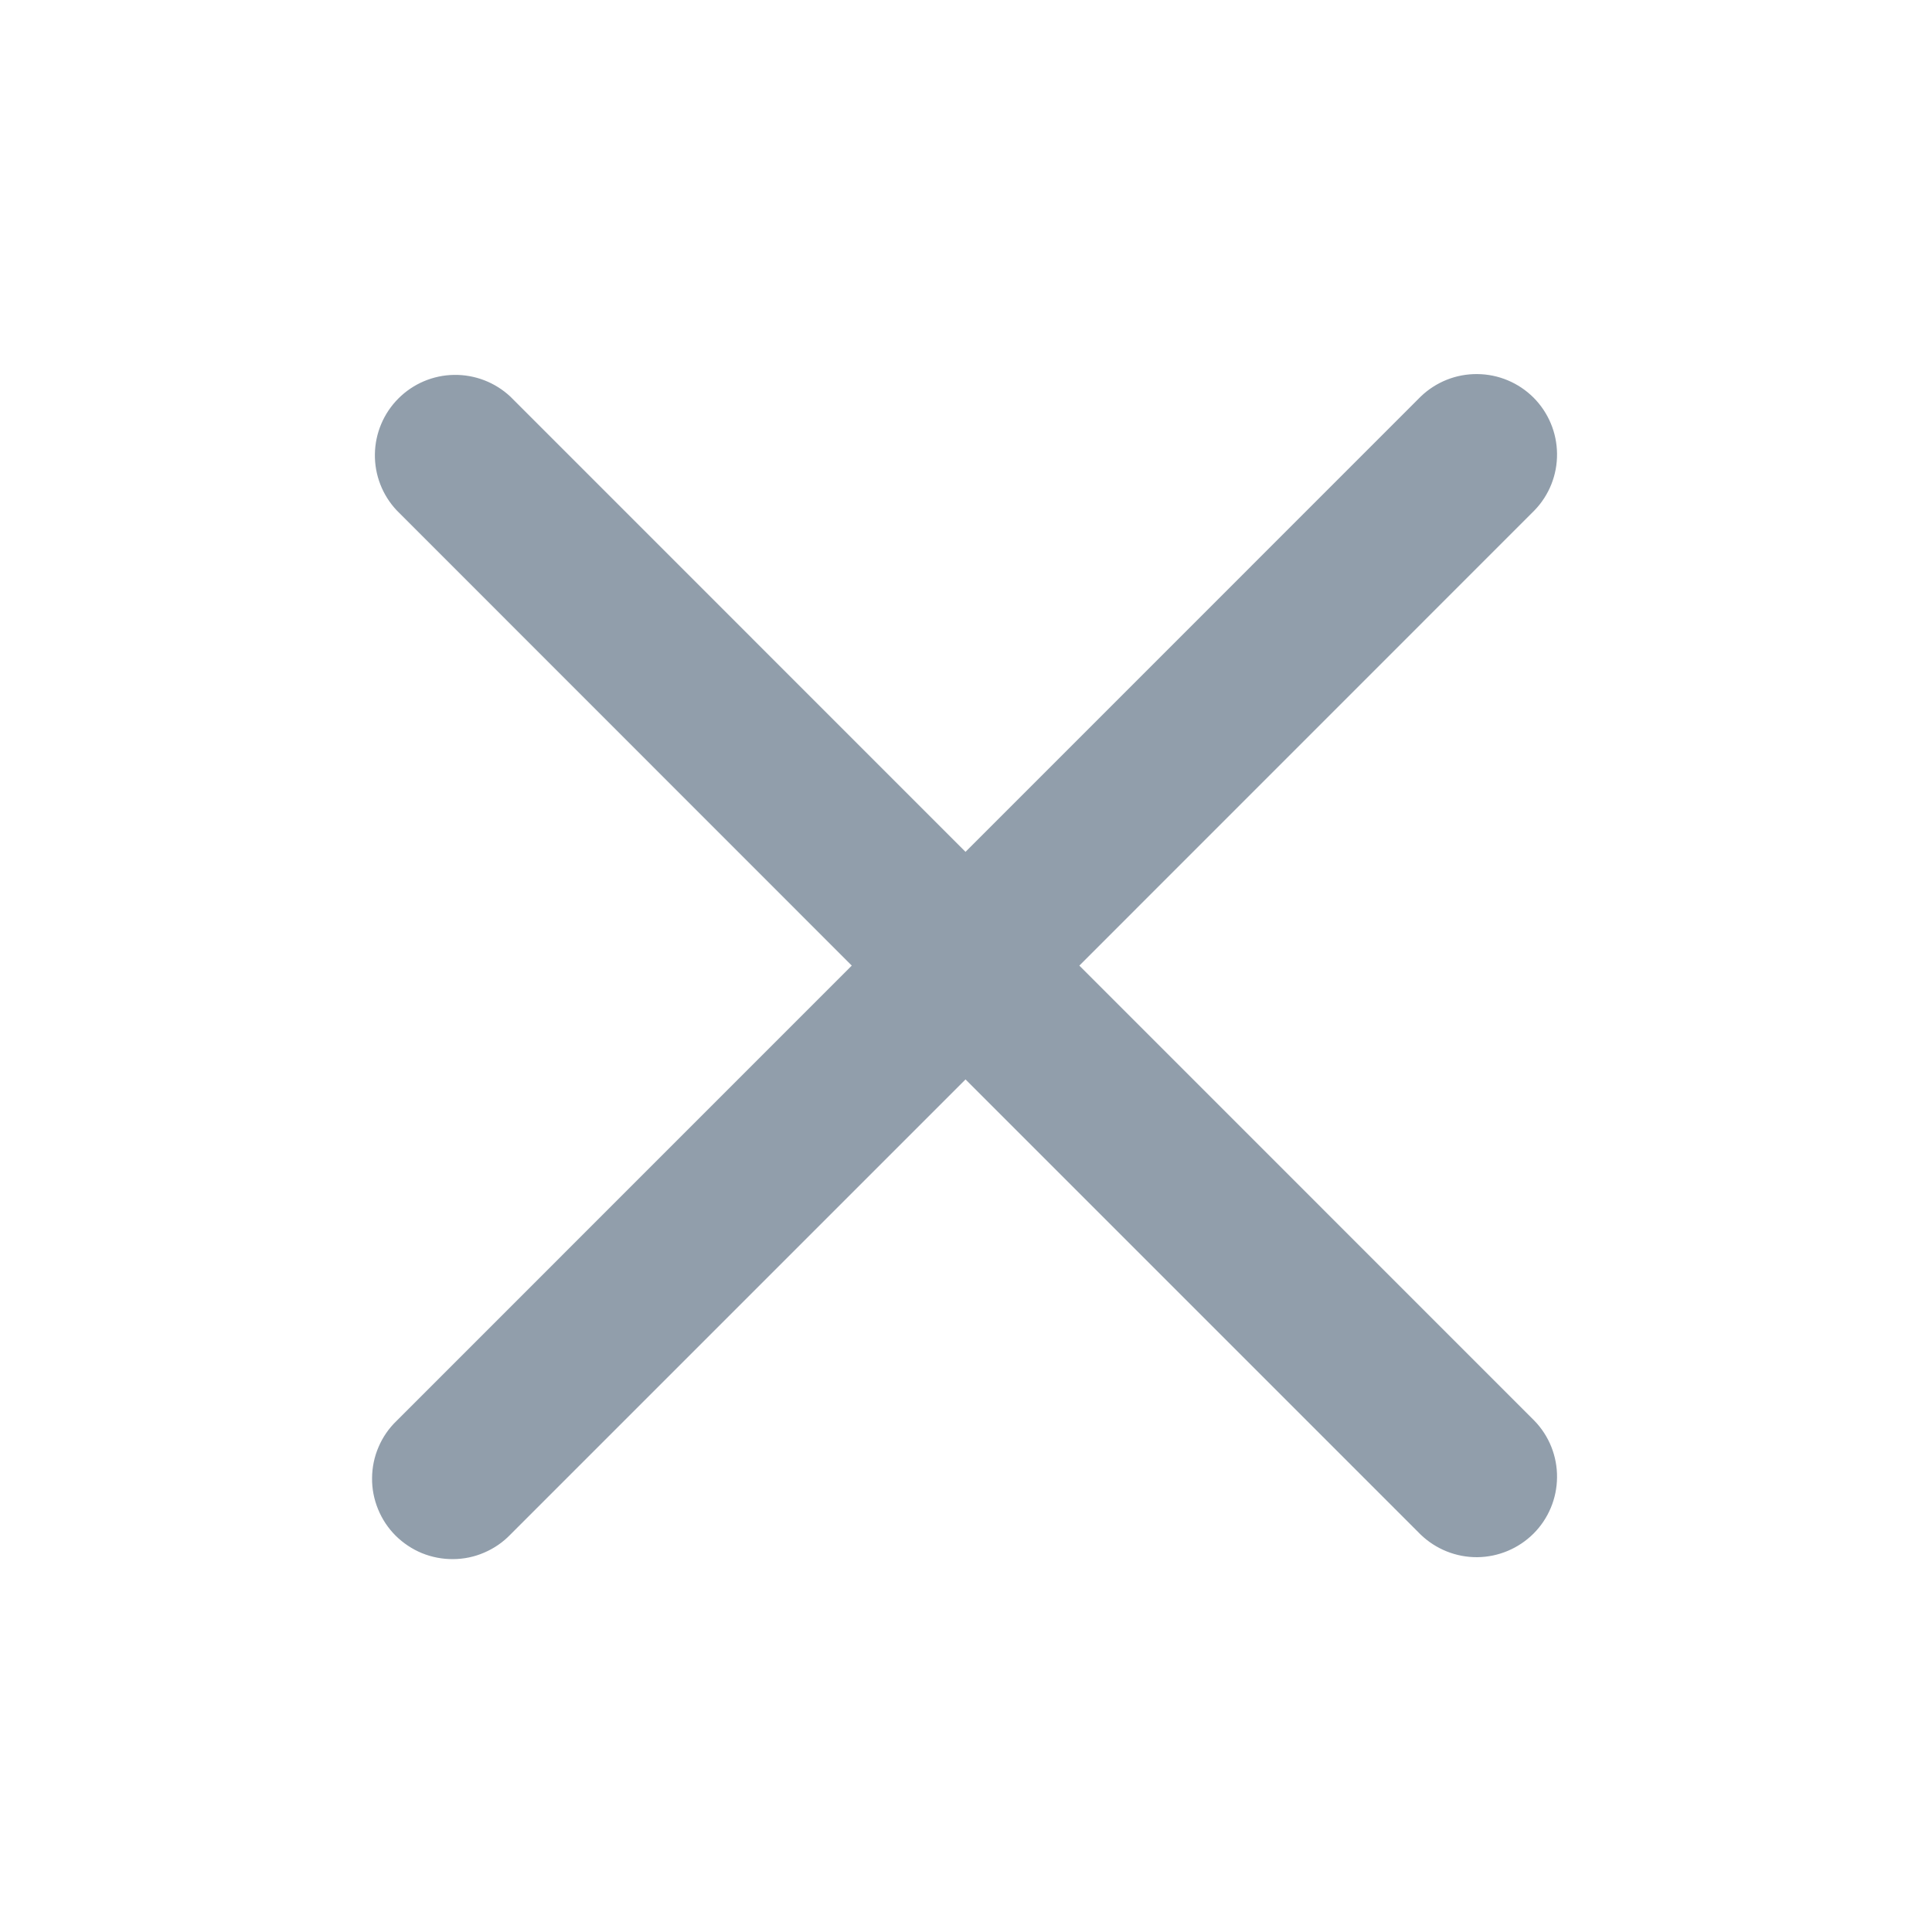
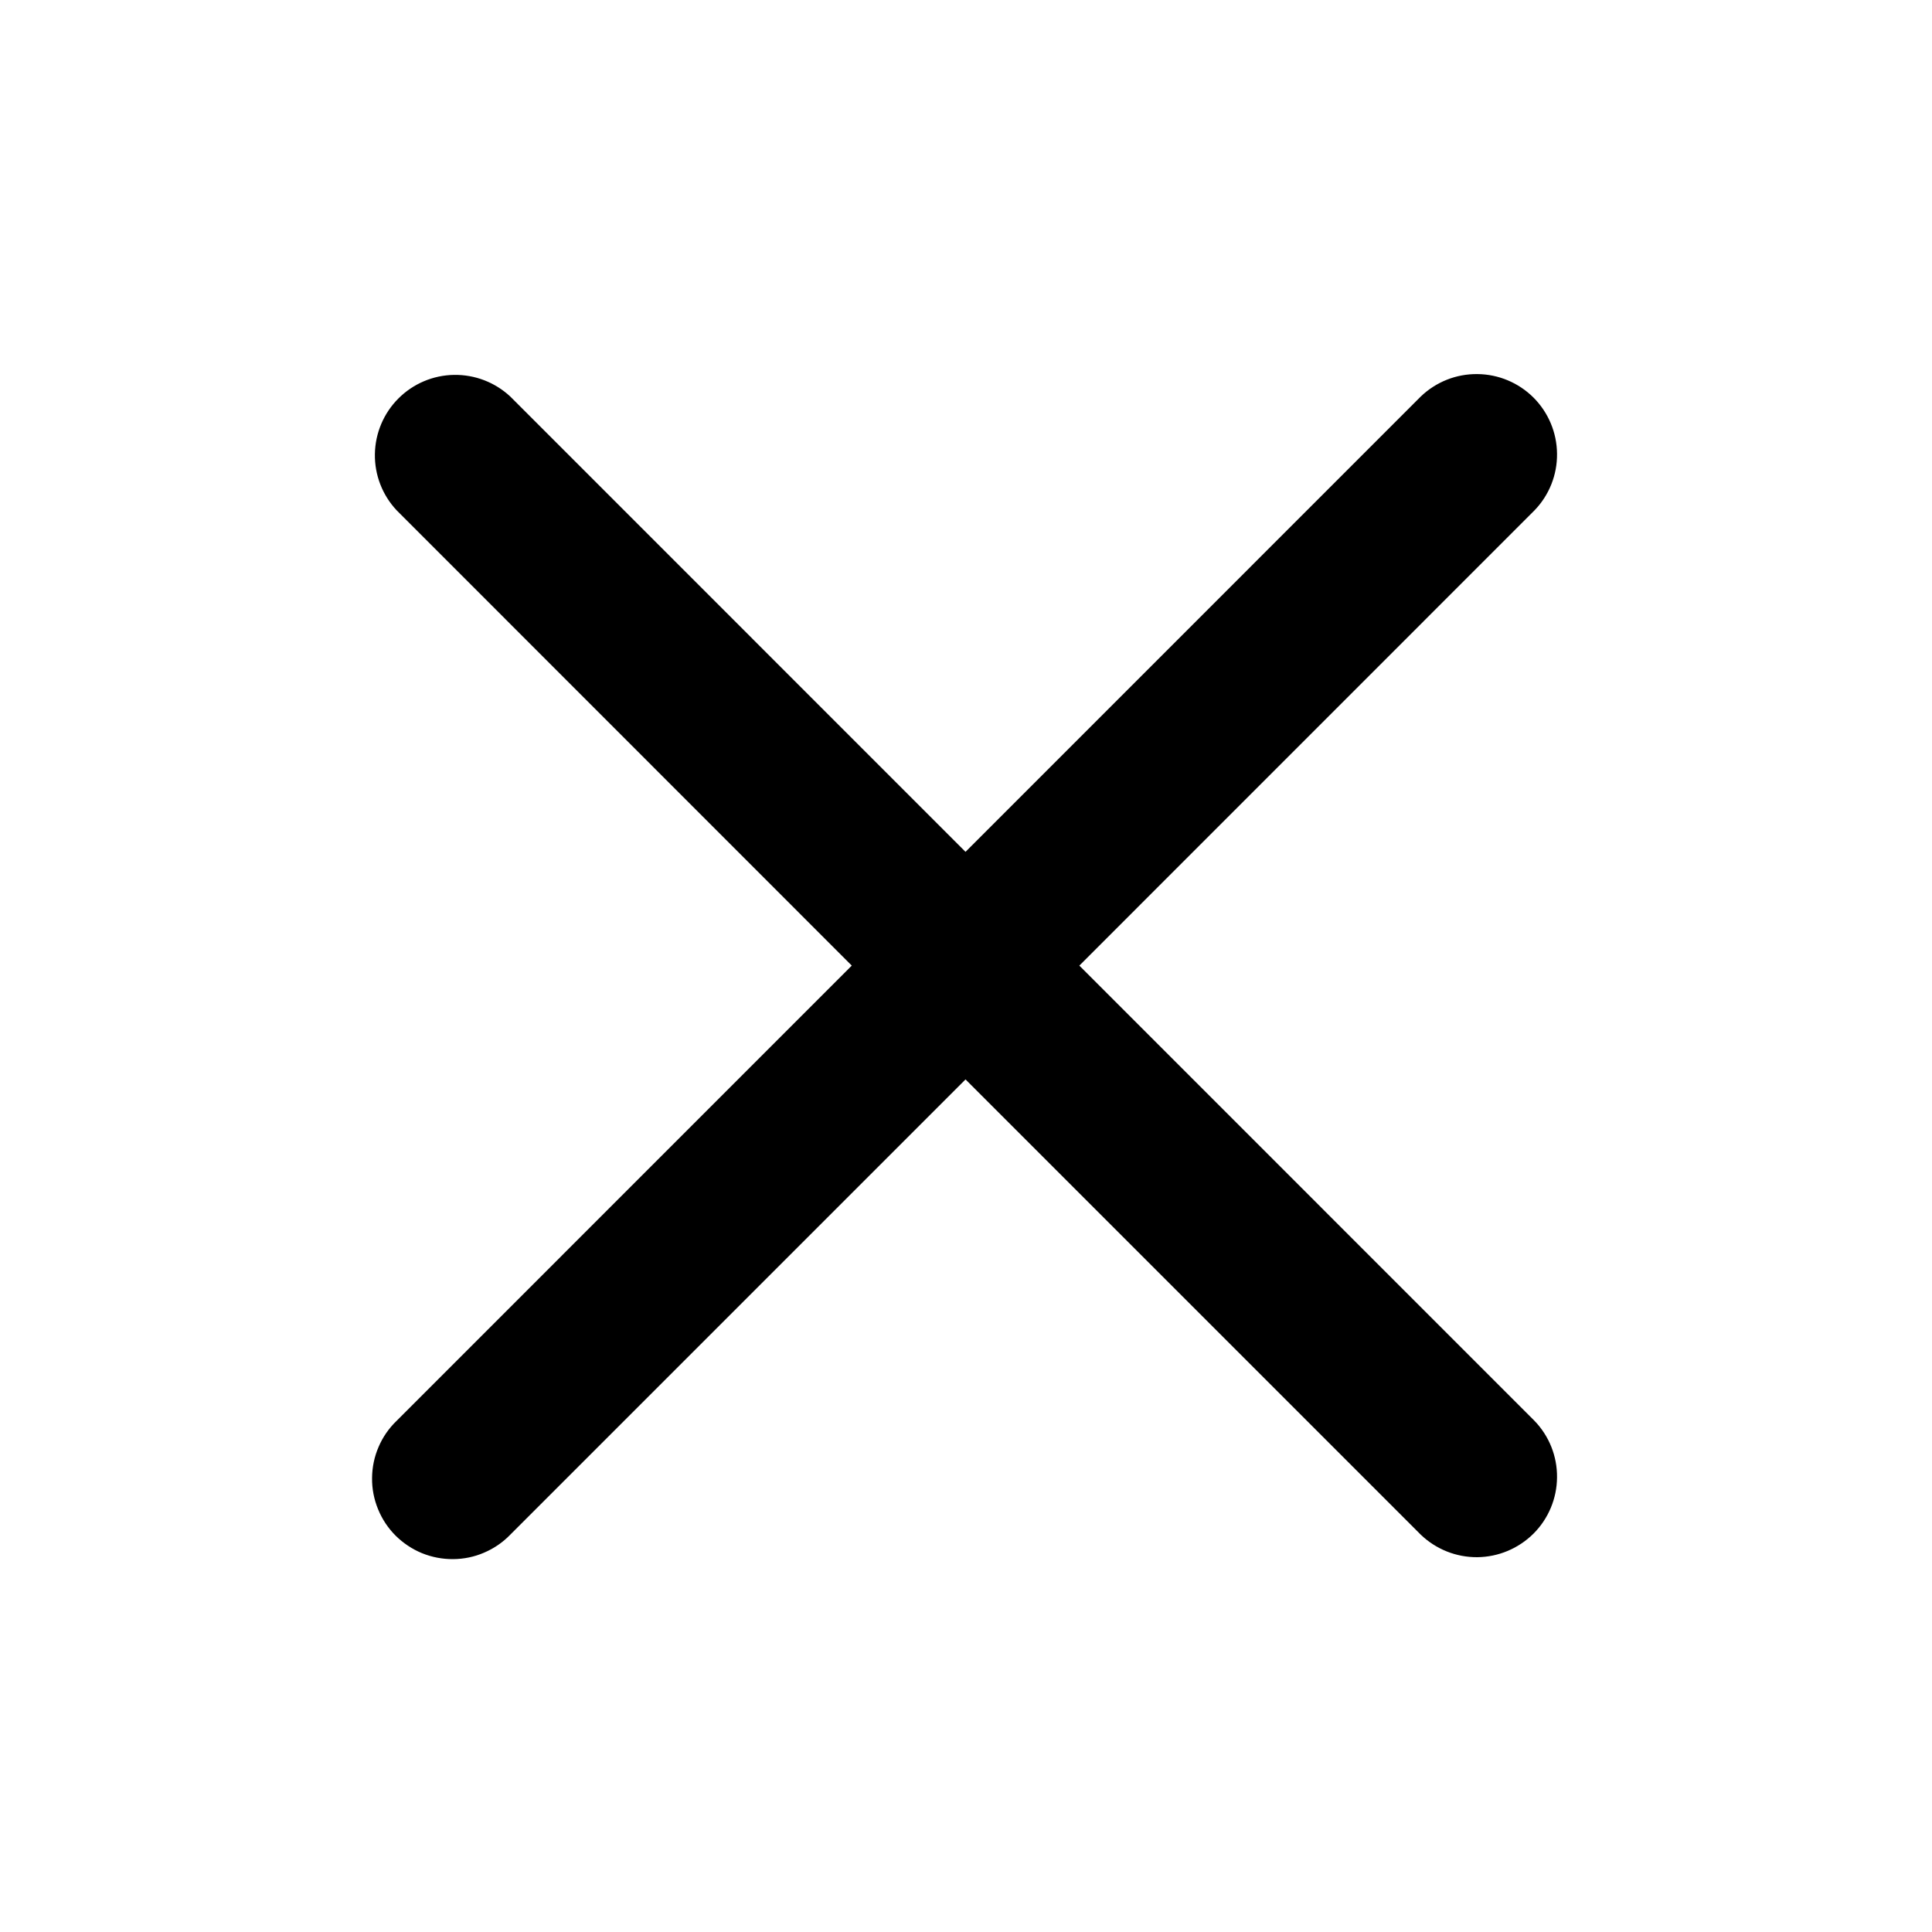
<svg xmlns="http://www.w3.org/2000/svg" width="24" height="24" viewBox="0 0 24 24" fill="none">
  <g id="icons/solid/ic-mingcute:close-line">
-     <path id="primary-shape" fill-rule="evenodd" clip-rule="evenodd" d="M11.994 13.409L17.648 19.063C17.837 19.245 18.089 19.346 18.352 19.344C18.614 19.341 18.864 19.236 19.05 19.051C19.235 18.866 19.34 18.615 19.342 18.353C19.345 18.091 19.244 17.838 19.062 17.65L13.408 11.995L19.062 6.34C19.244 6.152 19.345 5.899 19.342 5.637C19.34 5.375 19.235 5.125 19.05 4.939C18.864 4.754 18.614 4.649 18.352 4.647C18.089 4.644 17.837 4.745 17.648 4.927L11.994 10.582L6.34 4.927C6.151 4.75 5.9 4.653 5.64 4.657C5.38 4.661 5.133 4.766 4.949 4.95C4.766 5.133 4.661 5.381 4.657 5.641C4.653 5.9 4.75 6.151 4.928 6.34L10.581 11.995L4.927 17.65C4.831 17.742 4.755 17.852 4.703 17.974C4.65 18.096 4.623 18.227 4.622 18.36C4.62 18.493 4.646 18.625 4.696 18.747C4.746 18.87 4.82 18.982 4.914 19.076C5.008 19.169 5.12 19.244 5.242 19.294C5.365 19.344 5.497 19.369 5.63 19.368C5.762 19.367 5.894 19.34 6.015 19.287C6.137 19.235 6.248 19.159 6.34 19.063L11.994 13.409Z" fill="#919EAB" />
+     <path id="primary-shape" fill-rule="evenodd" clip-rule="evenodd" d="M11.994 13.409L17.648 19.063C17.837 19.245 18.089 19.346 18.352 19.344C18.614 19.341 18.864 19.236 19.05 19.051C19.235 18.866 19.34 18.615 19.342 18.353C19.345 18.091 19.244 17.838 19.062 17.65L13.408 11.995L19.062 6.34C19.244 6.152 19.345 5.899 19.342 5.637C19.34 5.375 19.235 5.125 19.05 4.939C18.864 4.754 18.614 4.649 18.352 4.647C18.089 4.644 17.837 4.745 17.648 4.927L11.994 10.582L6.34 4.927C6.151 4.75 5.9 4.653 5.64 4.657C5.38 4.661 5.133 4.766 4.949 4.95C4.766 5.133 4.661 5.381 4.657 5.641C4.653 5.9 4.75 6.151 4.928 6.34L10.581 11.995L4.927 17.65C4.831 17.742 4.755 17.852 4.703 17.974C4.65 18.096 4.623 18.227 4.622 18.36C4.62 18.493 4.646 18.625 4.696 18.747C4.746 18.87 4.82 18.982 4.914 19.076C5.008 19.169 5.12 19.244 5.242 19.294C5.365 19.344 5.497 19.369 5.63 19.368C5.762 19.367 5.894 19.34 6.015 19.287C6.137 19.235 6.248 19.159 6.34 19.063L11.994 13.409Z" fill="currentColor" />
  </g>
</svg>
